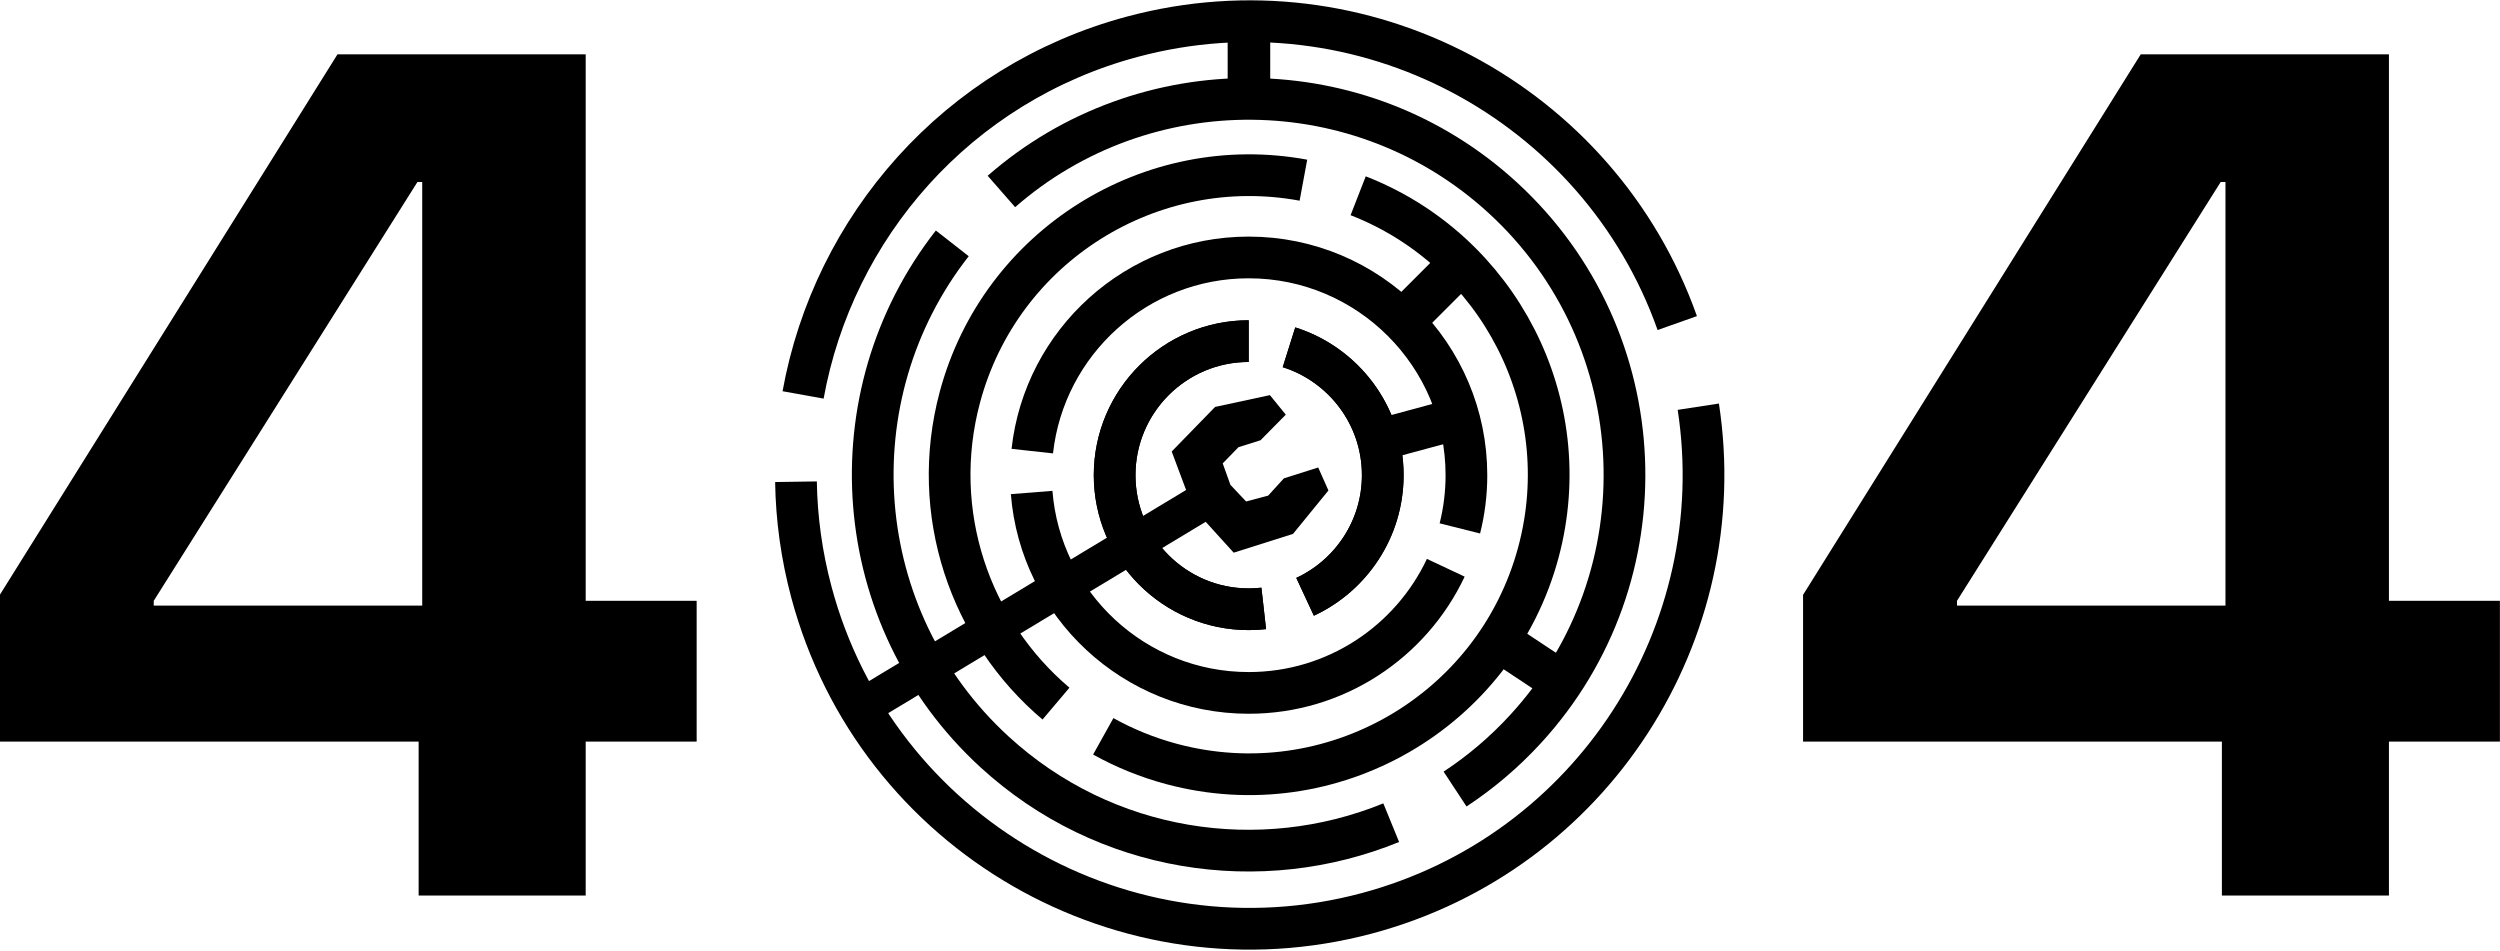
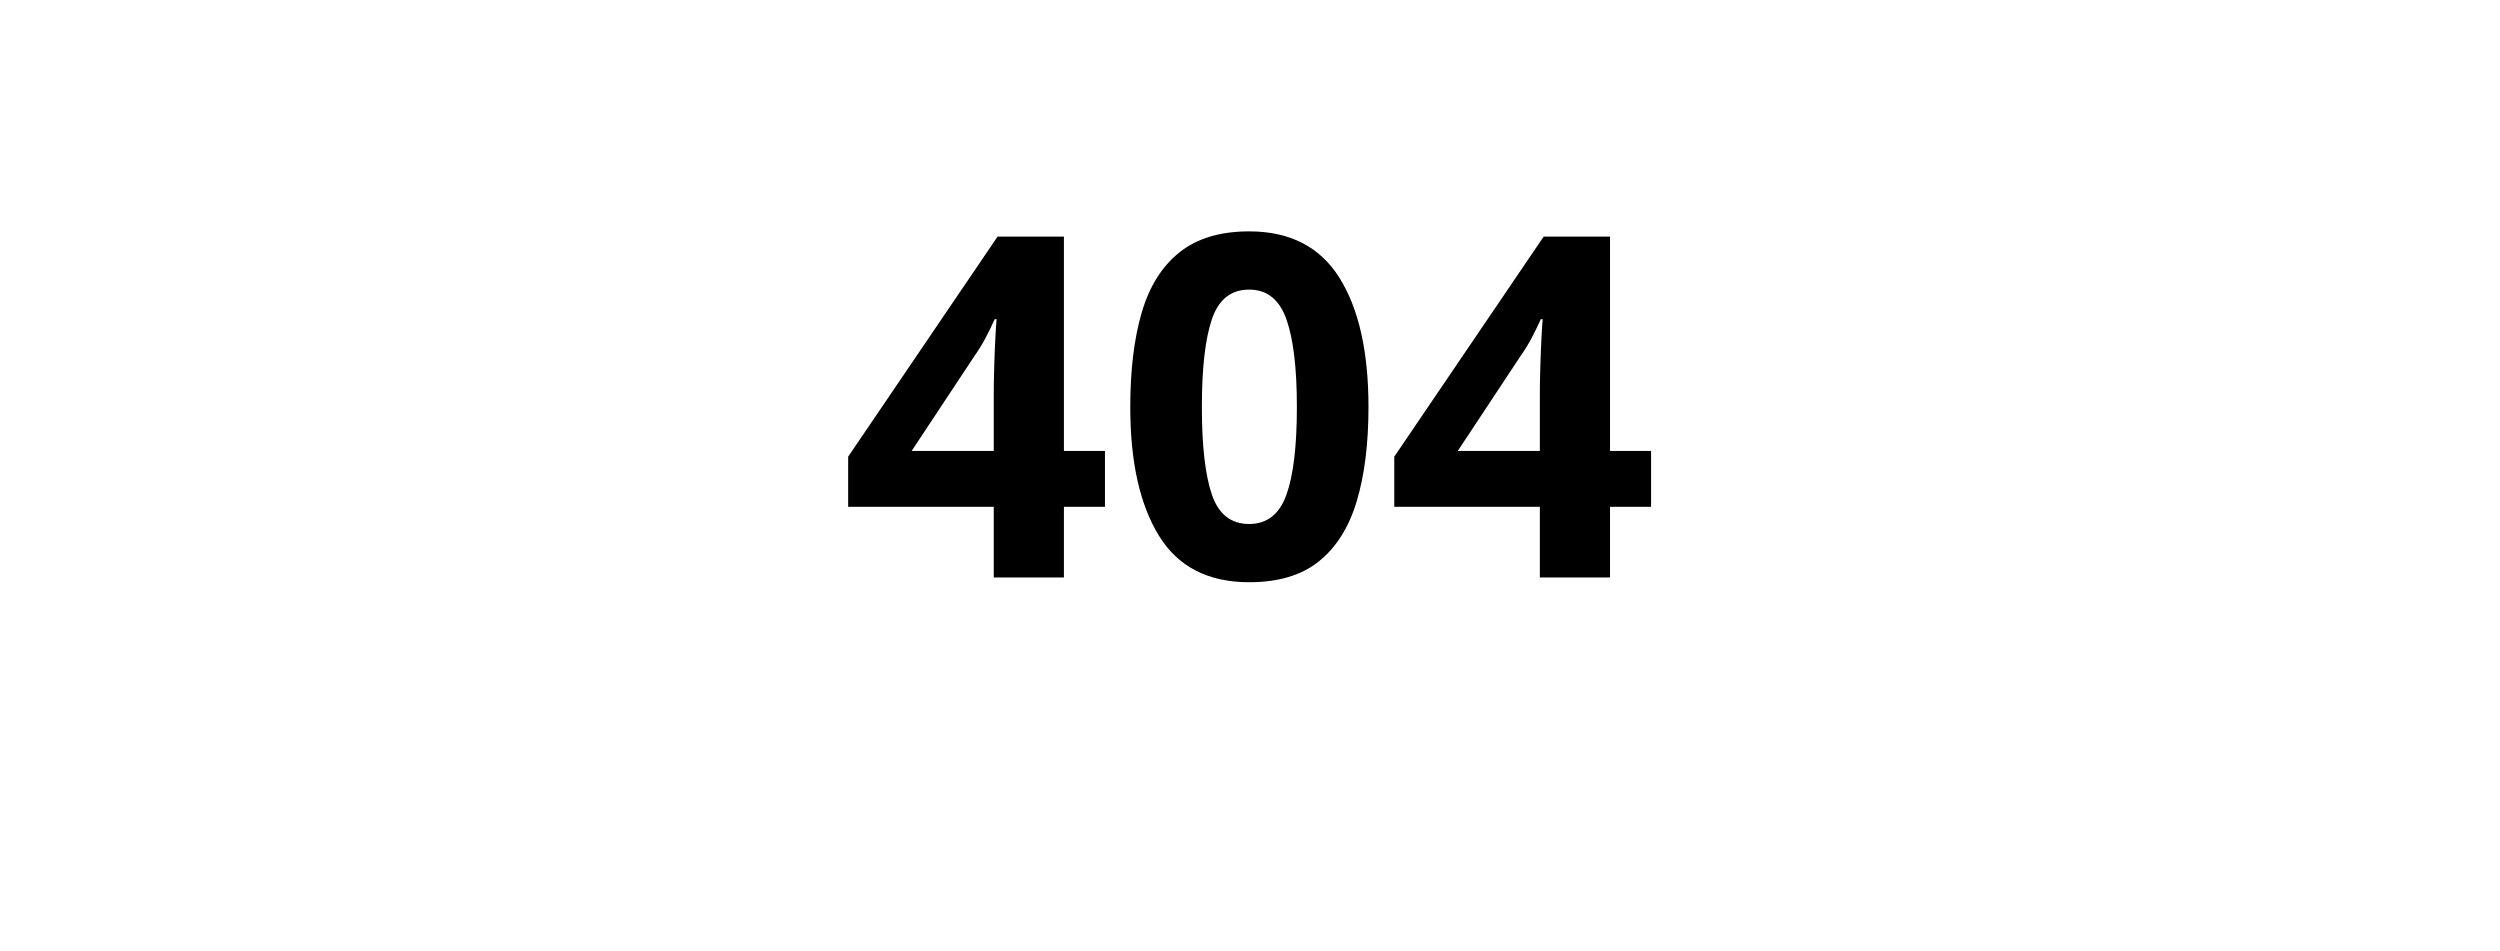
- <svg xmlns="http://www.w3.org/2000/svg" width="100%" height="100%" viewBox="0 0 3247 1234" version="1.1" xml:space="preserve" style="fill-rule:evenodd;clip-rule:evenodd;stroke-linejoin:round;stroke-miterlimit:1.5;">
-   <g transform="matrix(1,0,0,1,-149.406,-1192.33)">
-     <g transform="matrix(1,0,0,1,0,-0.0649902)">
-       <g transform="matrix(1,0,0,1,-190.112,0.0649902)">
-         <g transform="matrix(1549.76,0,0,1549.76,285.034,2355.46)">
-           <path d="M0.386,-0L0.526,-0L0.526,-0.129L0.619,-0.129L0.619,-0.247L0.526,-0.247L0.526,-0.705L0.318,-0.705L0.035,-0.252L0.035,-0.129L0.386,-0.129L0.386,-0ZM0.164,-0.243L0.164,-0.247L0.385,-0.598L0.389,-0.598L0.389,-0.243L0.164,-0.243Z" style="fill-rule:nonzero;" />
-         </g>
-       </g>
-     </g>
-     <g transform="matrix(1,0,0,1,0,-0.0649902)">
-       <g transform="matrix(1,0,0,1,2151.95,0.0649902)">
-         <g transform="matrix(1549.76,0,0,1549.76,285.034,2355.46)">
-           <path d="M0.386,-0L0.526,-0L0.526,-0.129L0.619,-0.129L0.619,-0.247L0.526,-0.247L0.526,-0.705L0.318,-0.705L0.035,-0.252L0.035,-0.129L0.386,-0.129L0.386,-0ZM0.164,-0.243L0.164,-0.247L0.385,-0.598L0.389,-0.598L0.389,-0.243L0.164,-0.243Z" style="fill-rule:nonzero;" />
-         </g>
-       </g>
-     </g>
-     <g transform="matrix(1,0,0,1,0,-0.0649902)">
-       <g transform="matrix(1.04827,0,0,1.04827,1374.32,1499.56)">
-         <path d="M309.082,335.571L283.216,266.381L336.966,211.169L404.9,196.531L424.57,220.74L393.254,252.46L365.941,261.052L346.425,281.11L355.987,307.719L375.387,328.306L402.745,321.031L422.216,299.648L464.729,286.185L477.395,314.677L433.529,368.46L360.02,391.735L309.082,335.571Z" />
-       </g>
-       <g transform="matrix(1.6241,0,0,1.6241,3325.29,75.5995)">
-         <path d="M-799.272,1141.68C-827.119,1200.8 -887.255,1241.76 -956.882,1241.76C-1048.32,1241.76 -1123.39,1171.12 -1130.46,1081.49" style="fill:none;stroke:currentcolor;stroke-width:33.35px;" />
-       </g>
-       <g transform="matrix(1.6241,0,0,1.6241,3325.29,75.5995)">
-         <path d="M-1129.95,1048.4C-1120.36,961.34 -1046.48,893.522 -956.882,893.522C-860.784,893.522 -782.765,971.541 -782.765,1067.64C-782.765,1082.32 -784.586,1096.58 -788.016,1110.21" style="fill:none;stroke:currentcolor;stroke-width:33.35px;" />
-       </g>
-       <g transform="matrix(-0.578174,2.15777,-2.15777,-0.578174,3522.29,4490.98)">
-         <path d="M-799.272,1141.68C-827.119,1200.8 -887.255,1241.76 -956.882,1241.76C-1048.32,1241.76 -1123.39,1171.12 -1130.46,1081.49" style="fill:none;stroke:currentcolor;stroke-width:24.25px;" />
-       </g>
-       <g transform="matrix(-0.578174,2.15777,-2.15777,-0.578174,3522.29,4490.98)">
-         <path d="M-1129.95,1048.4C-1120.36,961.34 -1046.48,893.522 -956.882,893.522C-860.784,893.522 -782.765,971.541 -782.765,1067.64C-782.765,1082.32 -784.586,1096.58 -788.016,1110.21" style="fill:none;stroke:currentcolor;stroke-width:24.25px;" />
-       </g>
-       <g transform="matrix(2.06597,1.89638,-1.89638,2.06597,5772.64,1417.93)">
-         <path d="M-799.272,1141.68C-827.119,1200.8 -887.255,1241.76 -956.882,1241.76C-1048.32,1241.76 -1123.39,1171.12 -1130.46,1081.49" style="fill:none;stroke:currentcolor;stroke-width:19.32px;" />
-       </g>
-       <g transform="matrix(2.06597,1.89638,-1.89638,2.06597,5772.64,1417.93)">
-         <path d="M-1129.95,1048.4C-1120.36,961.34 -1046.48,893.522 -956.882,893.522C-860.784,893.522 -782.765,971.541 -782.765,1067.64C-782.765,1082.32 -784.586,1096.58 -788.016,1110.21" style="fill:none;stroke:currentcolor;stroke-width:19.32px;" />
-       </g>
-       <g transform="matrix(-3.26901,0.875928,-0.875928,-3.26901,-420.338,6137.6)">
-         <path d="M-799.272,1141.68C-827.119,1200.8 -887.255,1241.76 -956.882,1241.76C-1048.32,1241.76 -1123.39,1171.12 -1130.46,1081.49" style="fill:none;stroke:currentcolor;stroke-width:16.01px;" />
-       </g>
-       <g transform="matrix(-3.26901,0.875928,-0.875928,-3.26901,-420.338,6137.6)">
-         <path d="M-1129.95,1048.4C-1120.36,961.34 -1046.48,893.522 -956.882,893.522C-860.784,893.522 -782.765,971.541 -782.765,1067.64C-782.765,1082.32 -784.586,1096.58 -788.016,1110.21" style="fill:none;stroke:currentcolor;stroke-width:16.01px;" />
-       </g>
-       <g transform="matrix(1,0,0,1,2728.09,741.915)">
-         <path d="M-904.543,901.539C-833.986,923.78 -782.765,989.775 -782.765,1067.64C-782.765,1137.58 -824.09,1197.94 -883.633,1225.62" style="fill:none;stroke:currentcolor;stroke-width:54.17px;" />
-       </g>
-       <g transform="matrix(1,0,0,1,2728.09,741.915)">
-         <path d="M-937.34,1240.67C-943.756,1241.39 -950.276,1241.76 -956.882,1241.76C-1052.98,1241.76 -1131,1163.74 -1131,1067.64C-1131,971.541 -1052.98,893.522 -956.882,893.522" style="fill:none;stroke:currentcolor;stroke-width:54.17px;" />
-       </g>
-       <g transform="matrix(1,0,0,1,2728.09,741.915)">
-         <path d="M-904.543,901.539C-833.986,923.78 -782.765,989.775 -782.765,1067.64C-782.765,1137.58 -824.09,1197.94 -883.633,1225.62" style="fill:none;stroke:currentcolor;stroke-width:54.17px;" />
-       </g>
-       <g transform="matrix(1,0,0,1,2728.09,741.915)">
-         <path d="M-937.34,1240.67C-943.756,1241.39 -950.276,1241.76 -956.882,1241.76C-1052.98,1241.76 -1131,1163.74 -1131,1067.64C-1131,971.541 -1052.98,893.522 -956.882,893.522" style="fill:none;stroke:currentcolor;stroke-width:54.17px;" />
-       </g>
-       <g transform="matrix(1,0,0,1,2730.59,729.536)">
-         <path d="M-791.26,1034.59L-686.335,1006.23" style="fill:none;stroke:currentcolor;stroke-width:54.17px;" />
-       </g>
-       <g transform="matrix(0.730214,-0.361316,0.535157,0.830095,1995.93,464.536)">
-         <path d="M-791.26,1034.59L-686.335,1006.23" style="fill:none;stroke:currentcolor;stroke-width:56.77px;" />
-       </g>
-       <g transform="matrix(0.588836,0.702962,-0.731171,0.673626,3318.16,1883.42)">
-         <path d="M-791.26,1034.59L-686.335,1006.23" style="fill:none;stroke:currentcolor;stroke-width:55.35px;" />
-       </g>
-       <g transform="matrix(0.260851,-0.884338,0.965379,0.238953,979.167,372.085)">
-         <path d="M-791.26,1034.59L-686.335,1006.23" style="fill:none;stroke:currentcolor;stroke-width:55.28px;" />
-       </g>
-       <g transform="matrix(1.94443,-0.569179,-0.569179,1.34303,4301.69,-217.31)">
-         <path d="M-1202.21,1224.92L-999.087,1102.51" style="fill:none;stroke:currentcolor;stroke-width:48.54px;" />
-       </g>
-     </g>
-   </g>
+ <svg xmlns="http://www.w3.org/2000/svg" width="100%" height="100%" viewBox="0 0 3247 1234">
+   <text x="1623" y="750" font-family="sans-serif" font-size="620" font-weight="700" text-anchor="middle" fill="currentColor">404</text>
</svg>
